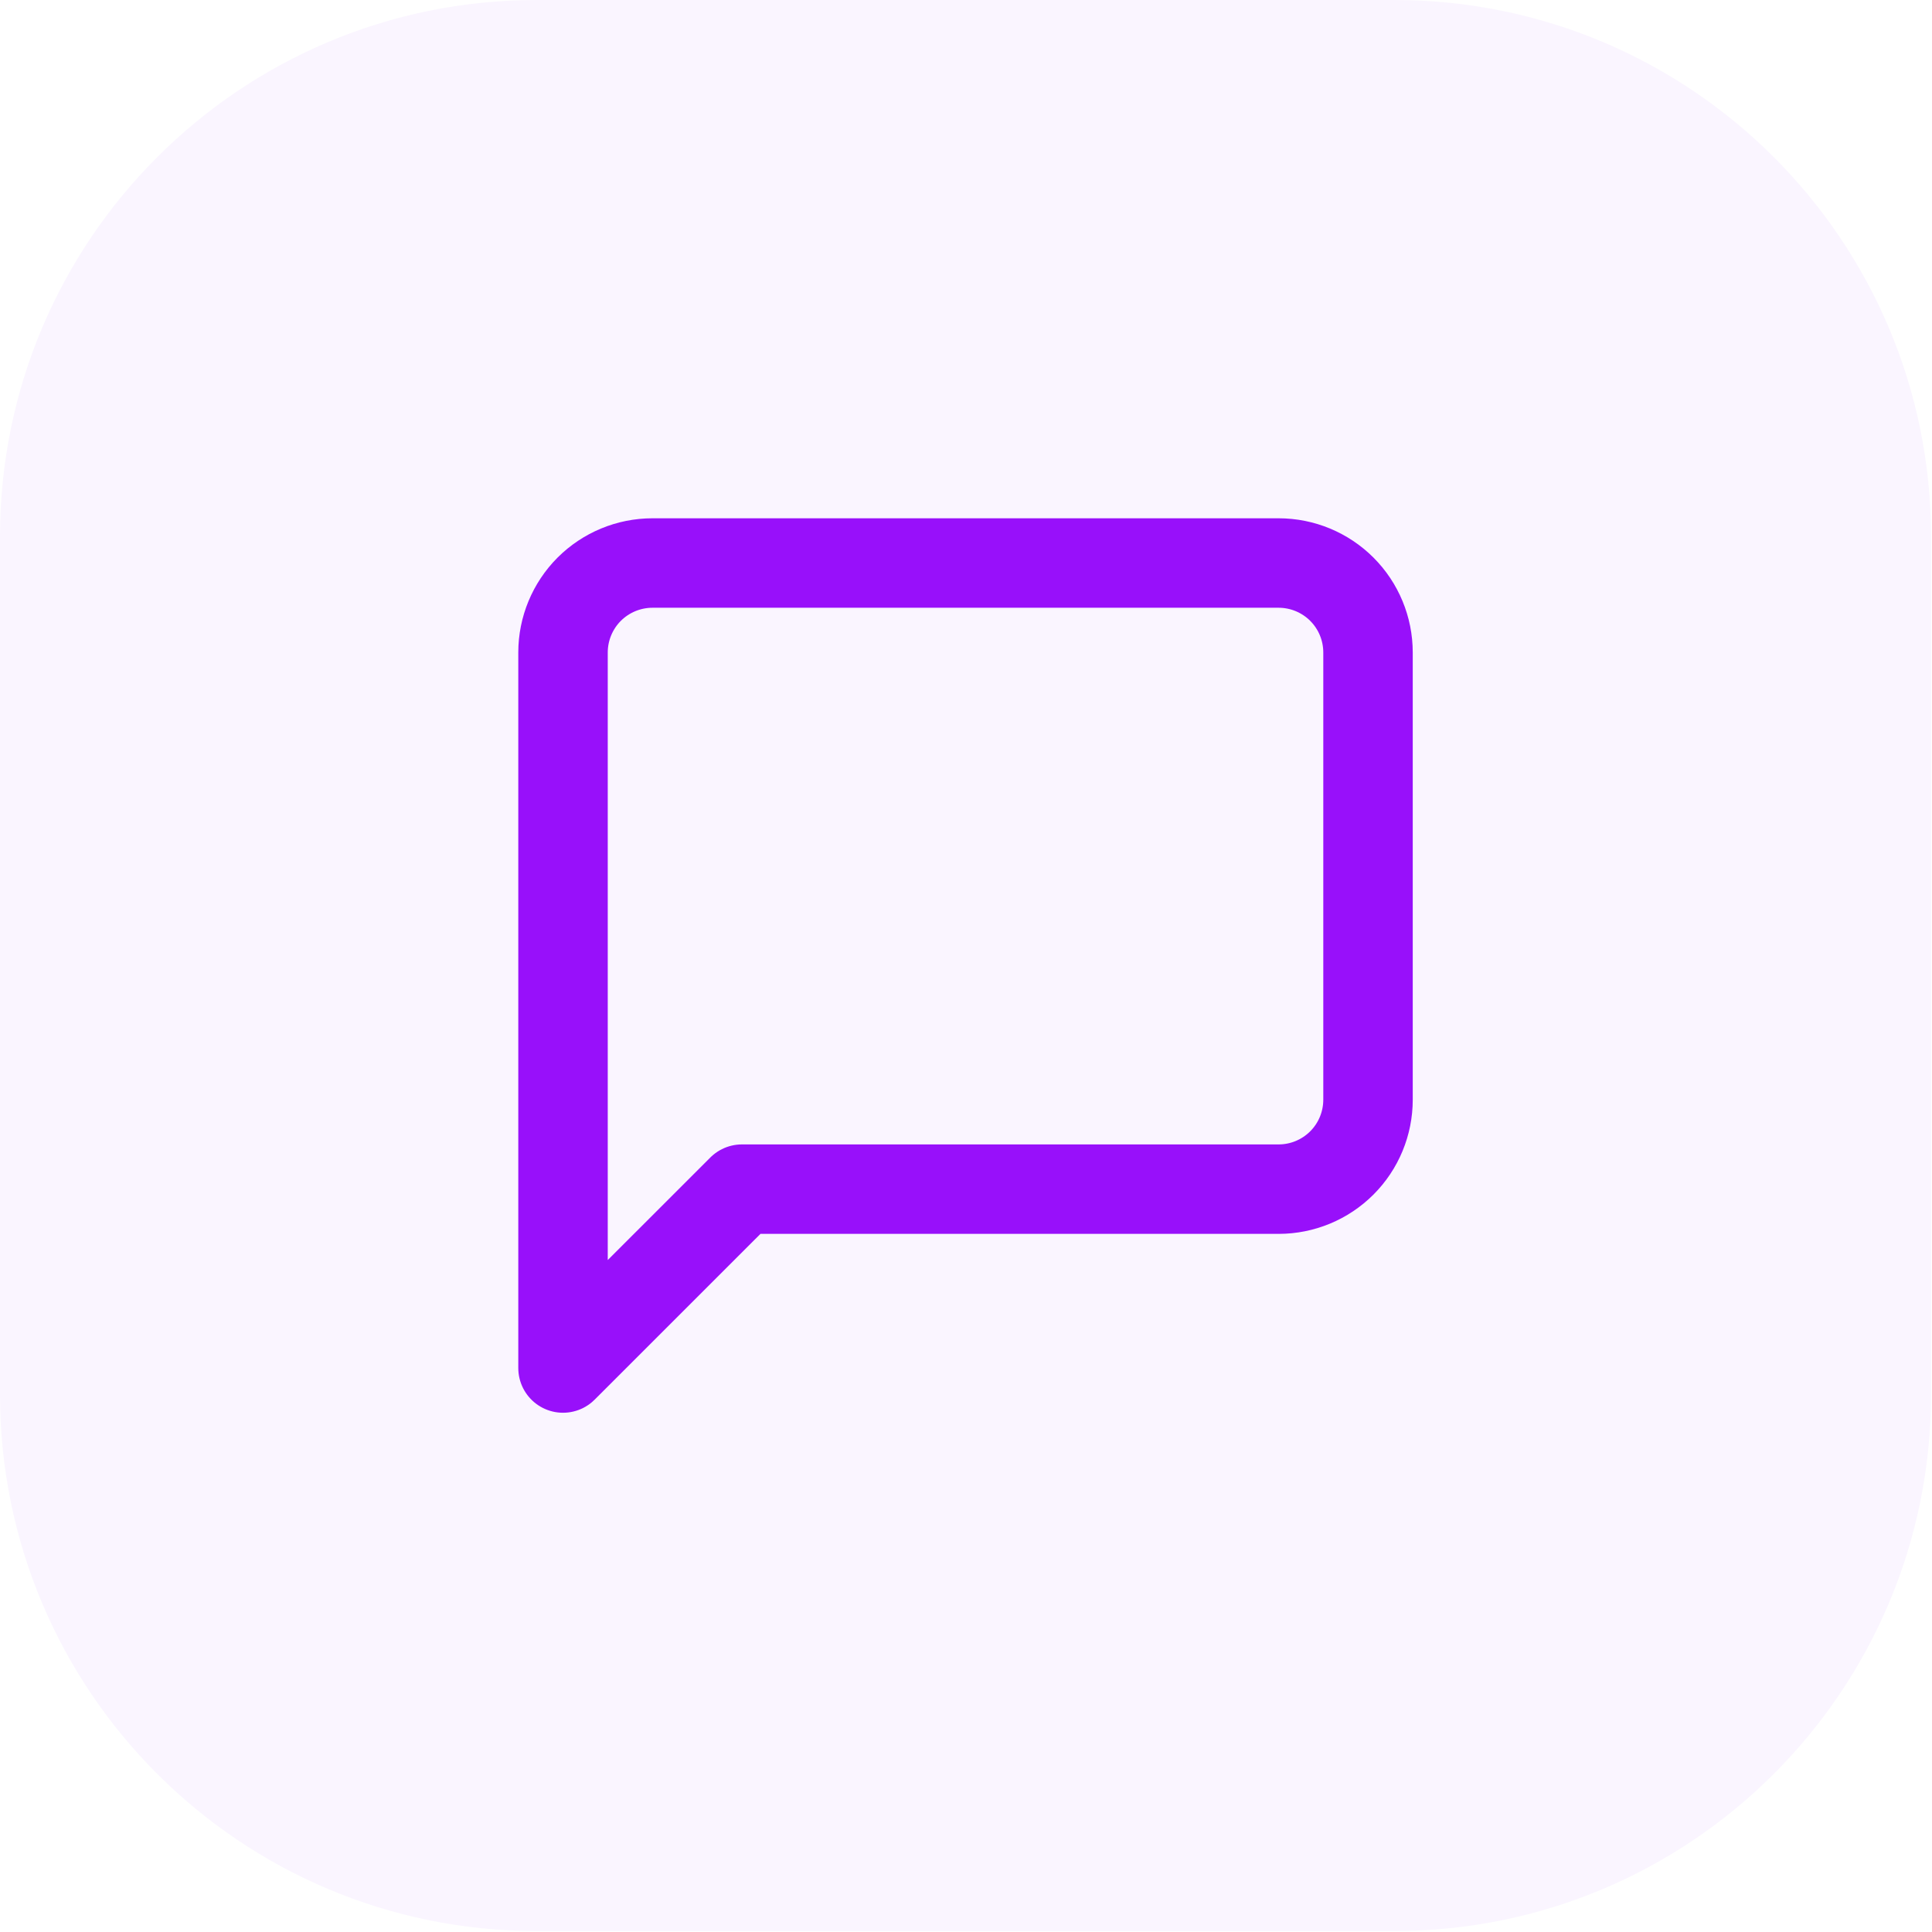
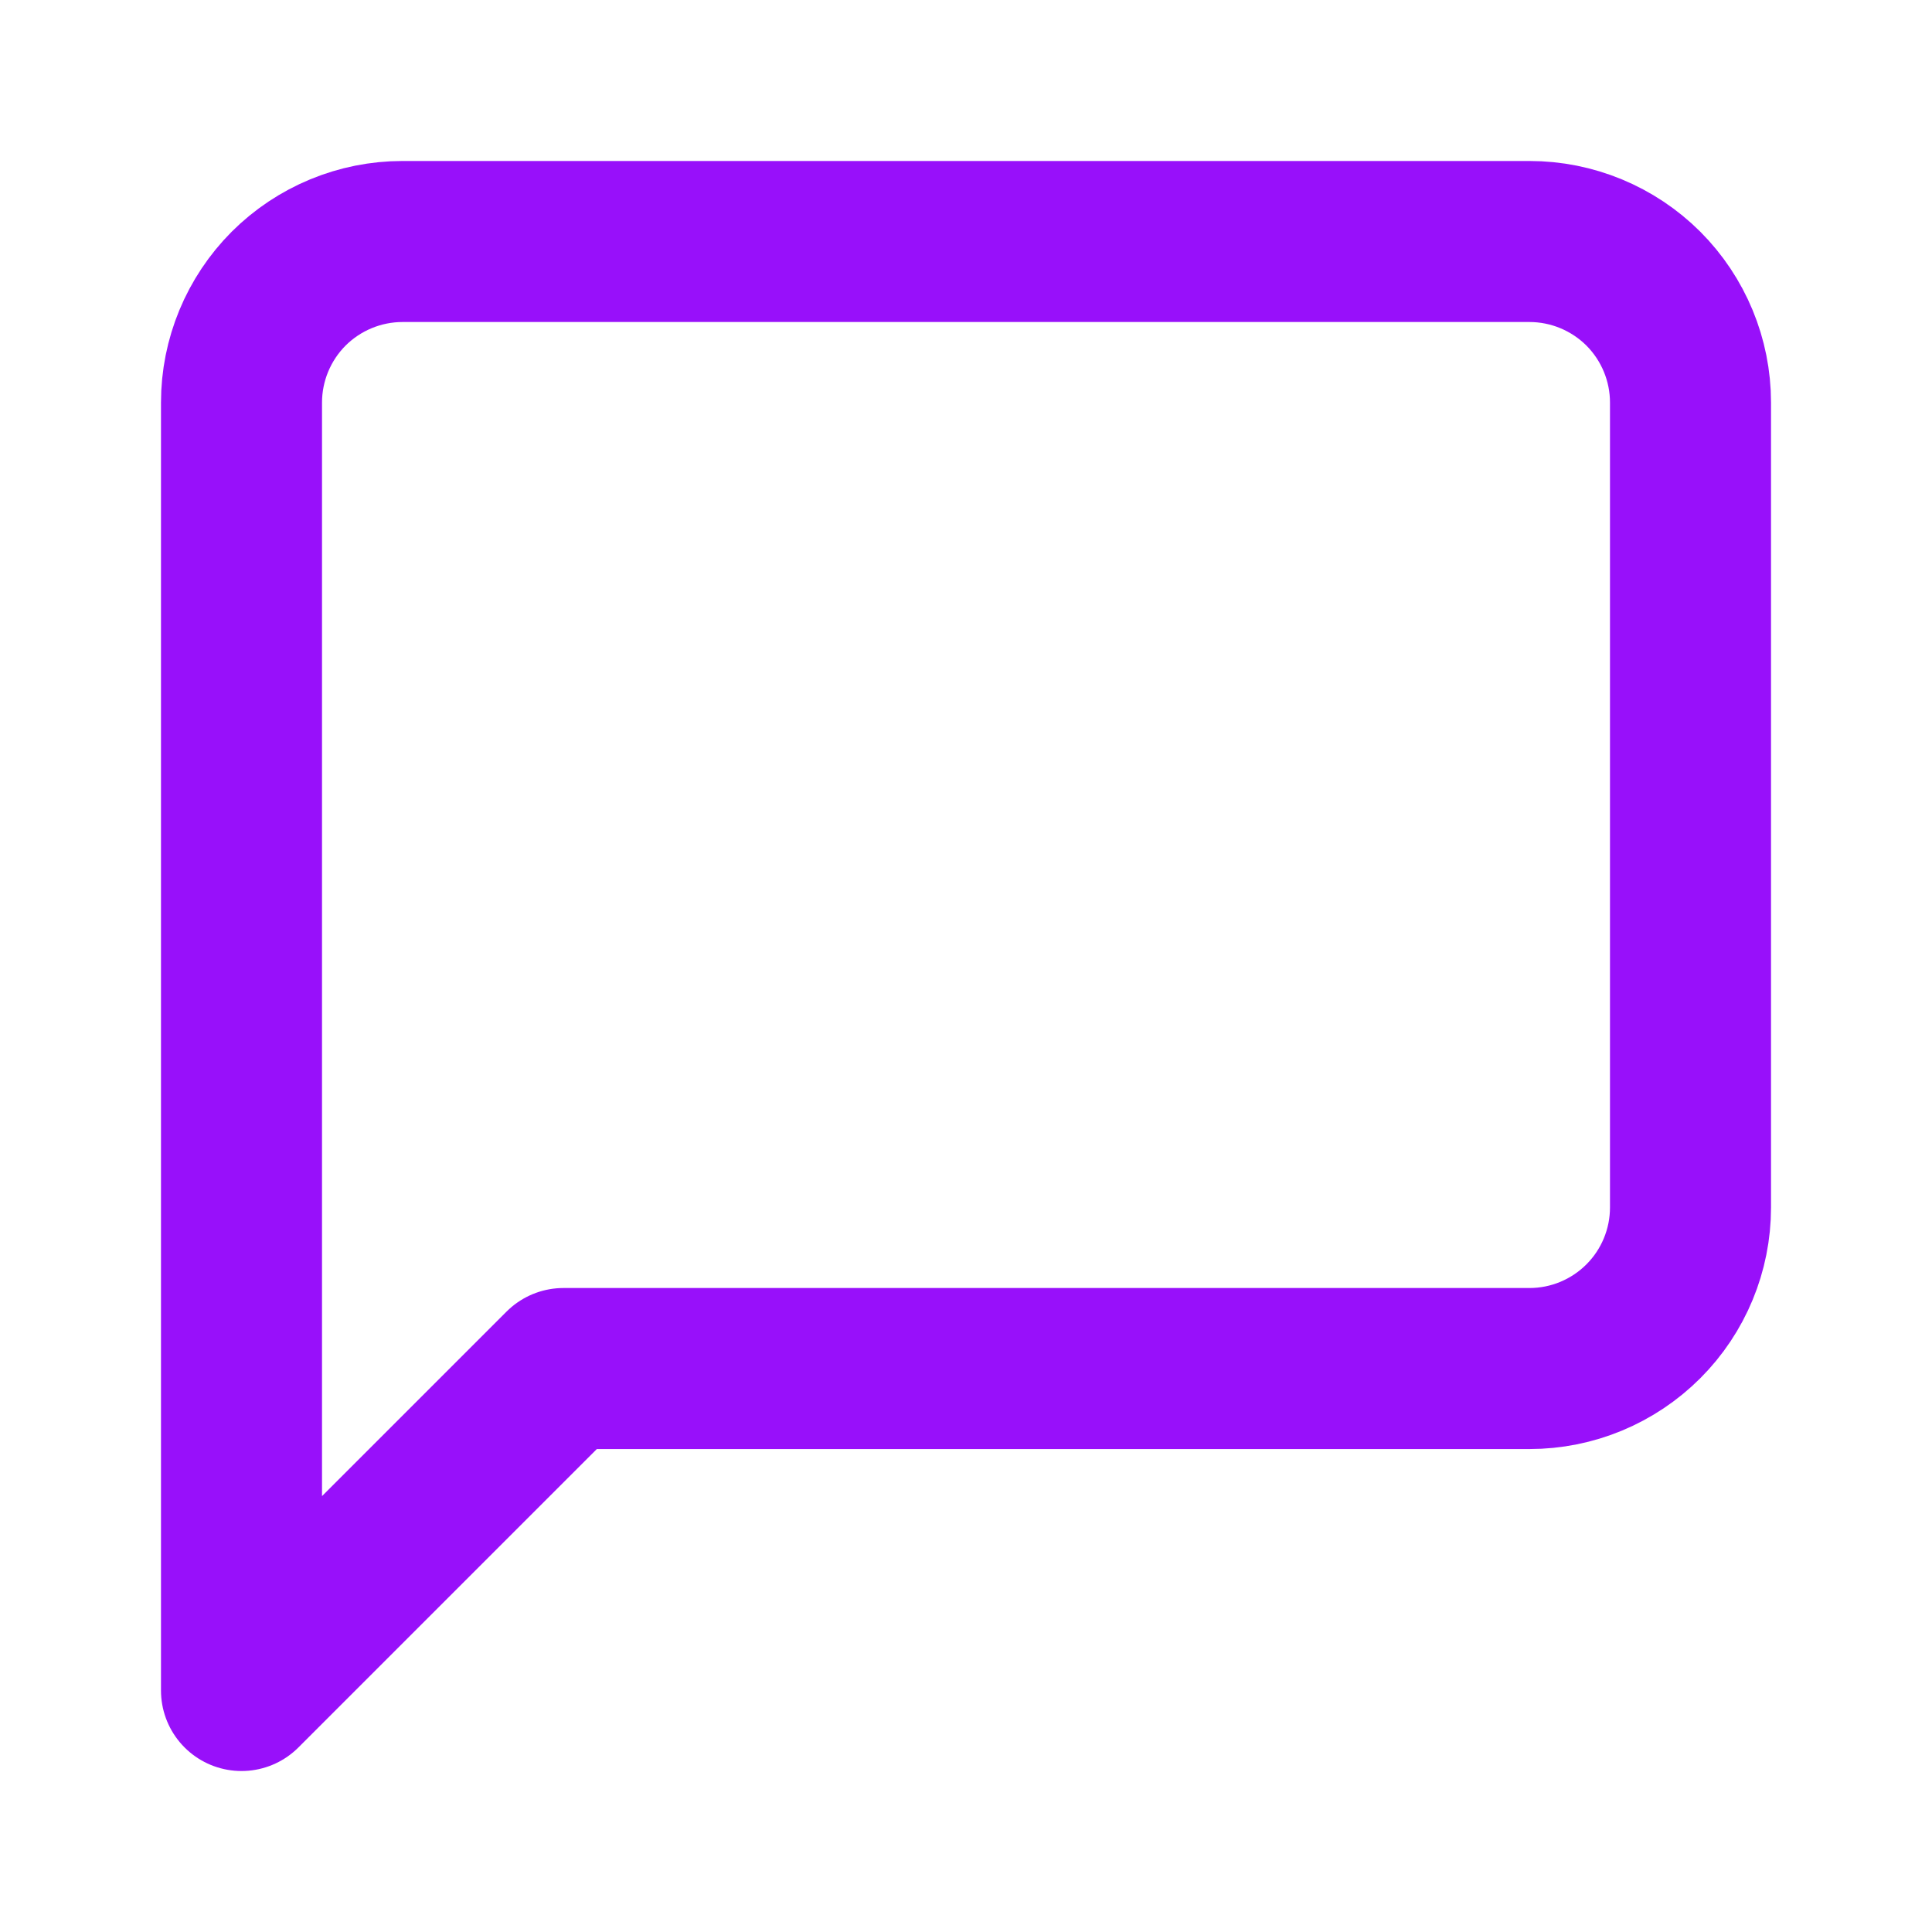
- <svg xmlns="http://www.w3.org/2000/svg" width="36" height="36" viewBox="0 0 36 36" fill="none">
-   <path d="M0 10C0 4.477 4.477 0 10 0H25.982C31.505 0 35.982 4.477 35.982 10V25.982C35.982 31.505 31.505 35.982 25.982 35.982H10C4.477 35.982 0 31.505 0 25.982V10Z" fill="#FAF5FF" />
-   <path d="M25.491 20.491C25.491 20.933 25.316 21.357 25.003 21.67C24.691 21.982 24.267 22.158 23.825 22.158H13.825L10.491 25.491V12.158C10.491 11.716 10.667 11.292 10.979 10.979C11.292 10.667 11.716 10.491 12.158 10.491H23.825C24.267 10.491 24.691 10.667 25.003 10.979C25.316 11.292 25.491 11.716 25.491 12.158V20.491Z" stroke="#9810FA" stroke-width="1.667" stroke-linecap="round" stroke-linejoin="round" />
+ <svg xmlns="http://www.w3.org/2000/svg" width="20" height="20" viewBox="0 0 20 20" fill="none">
+   <path d="M17.5 12.5C17.5 12.942 17.324 13.366 17.012 13.678C16.699 13.991 16.275 14.167 15.833 14.167H5.833L2.5 17.5V4.167C2.5 3.725 2.676 3.301 2.988 2.988C3.301 2.676 3.725 2.5 4.167 2.5H15.833C16.275 2.5 16.699 2.676 17.012 2.988C17.324 3.301 17.5 3.725 17.5 4.167V12.5Z" stroke="#9810FA" stroke-width="1.667" stroke-linecap="round" stroke-linejoin="round" />
</svg>
